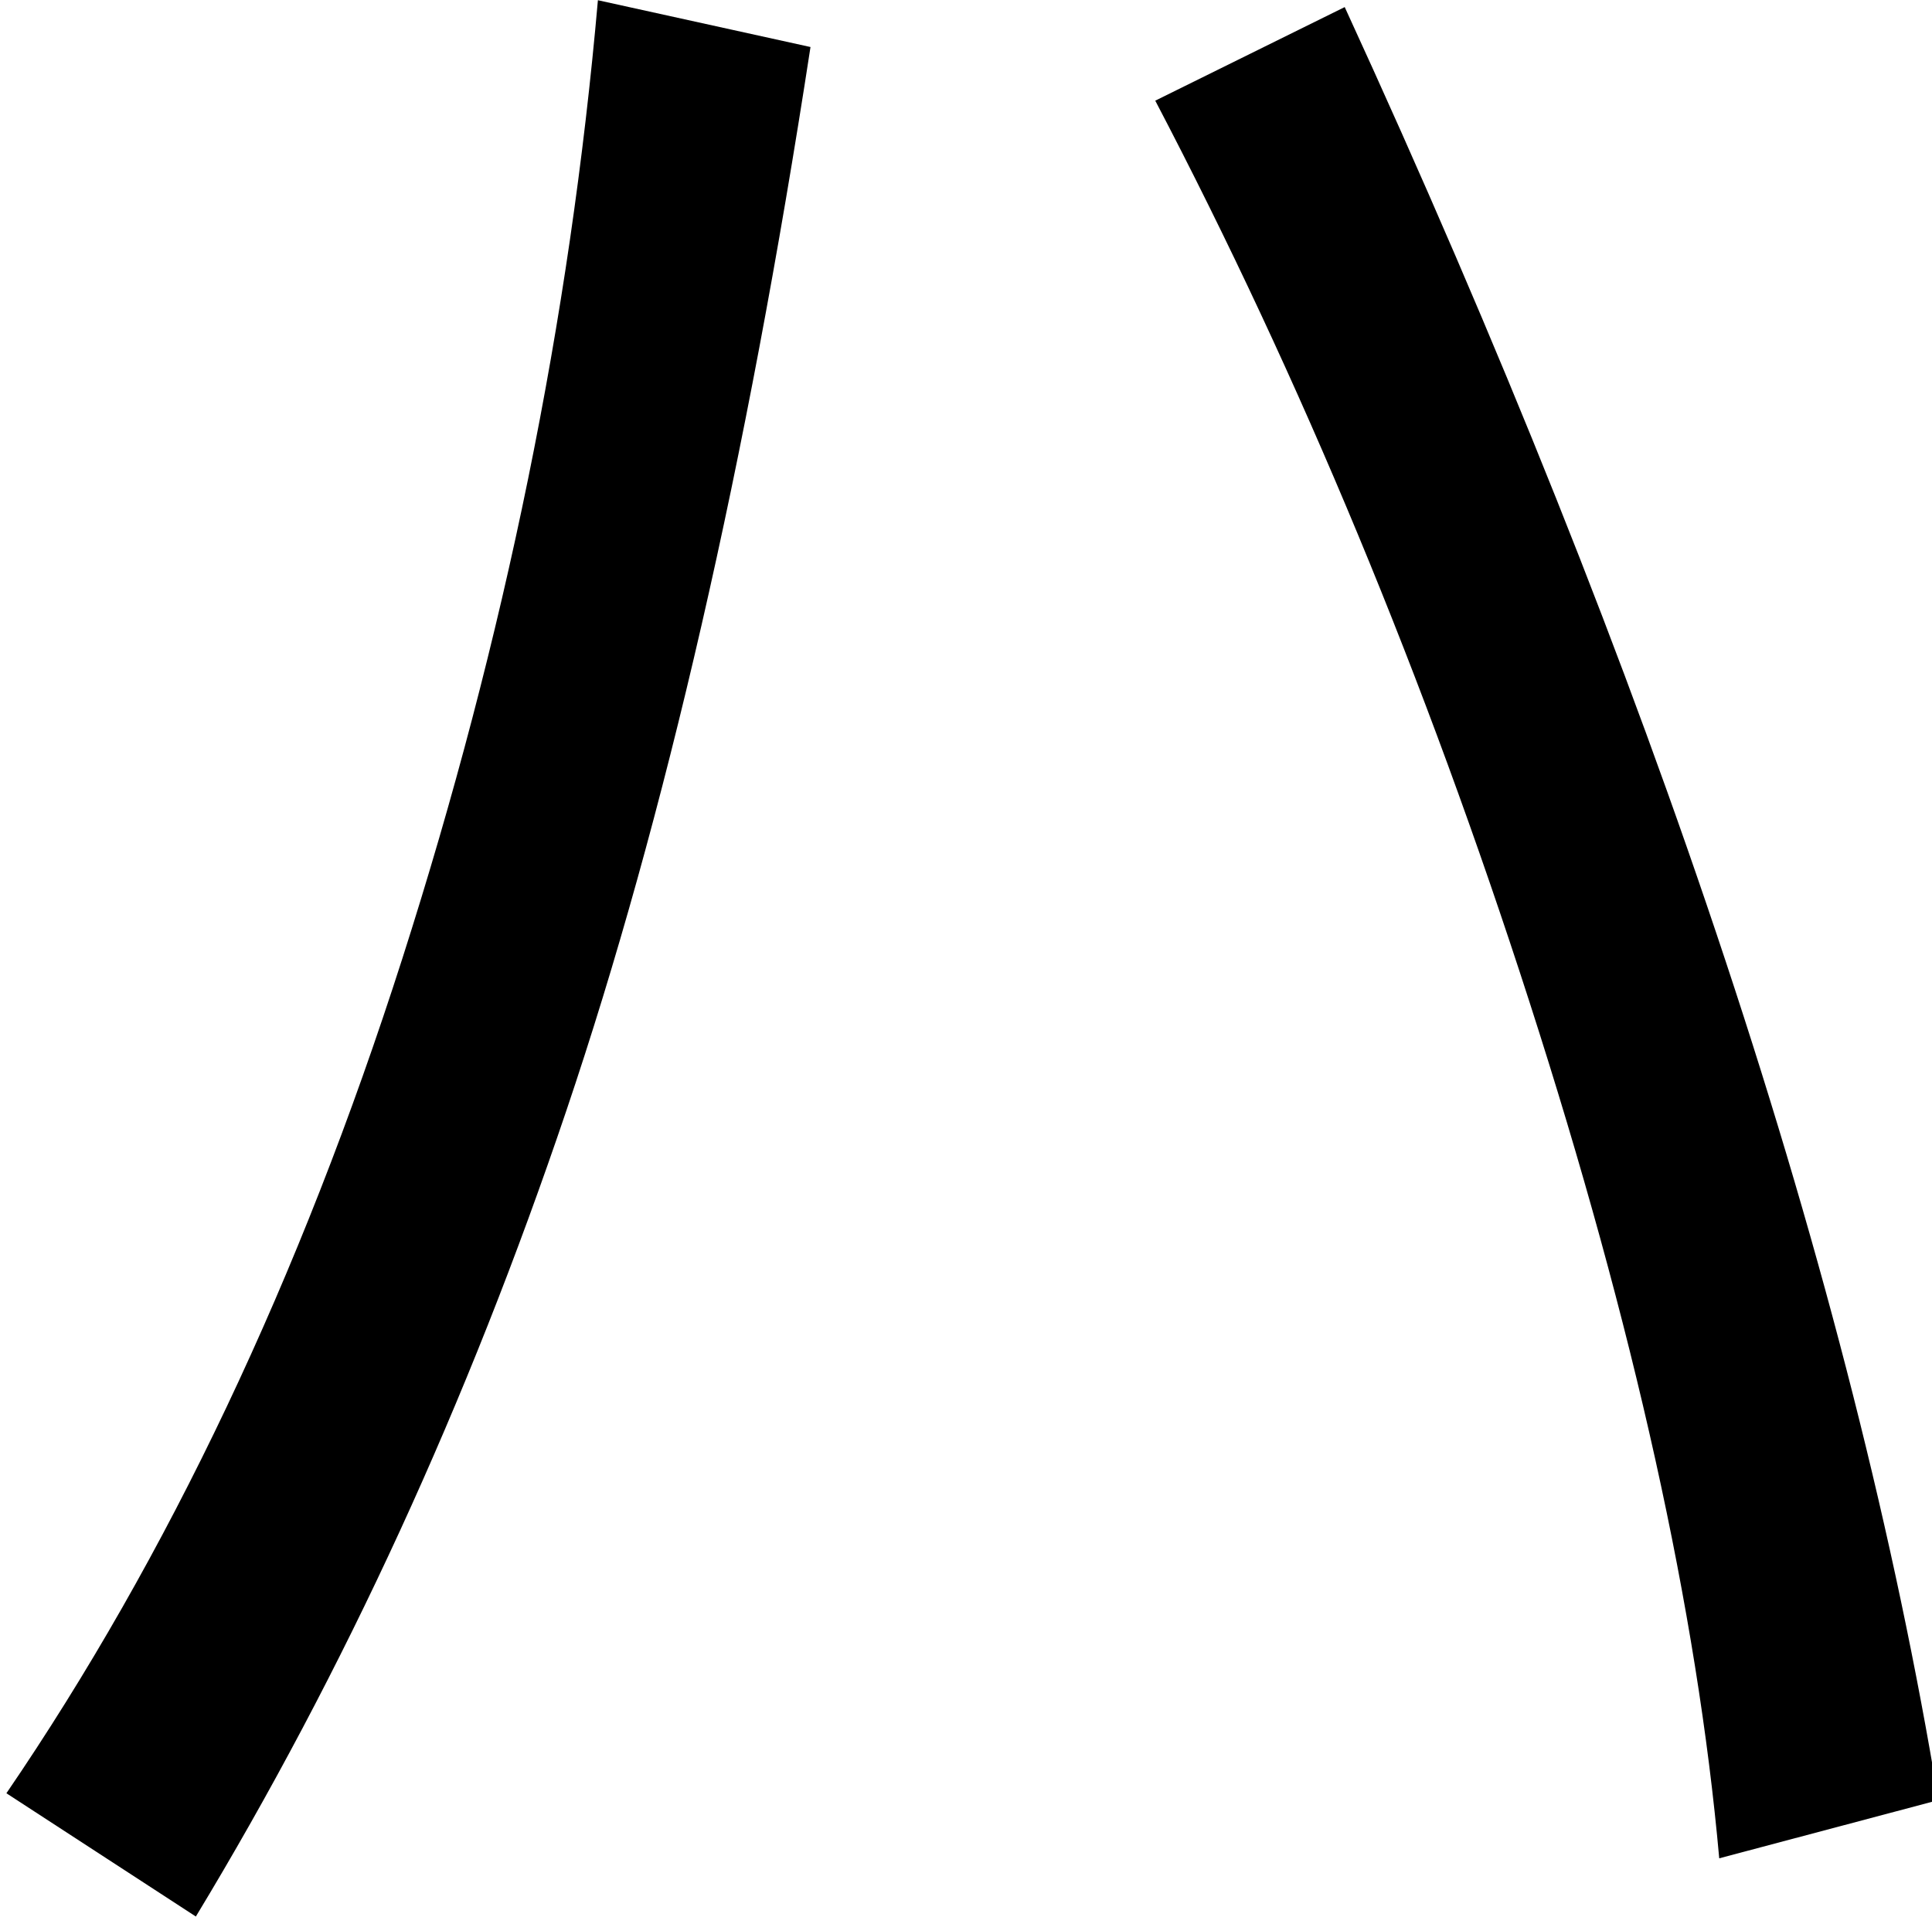
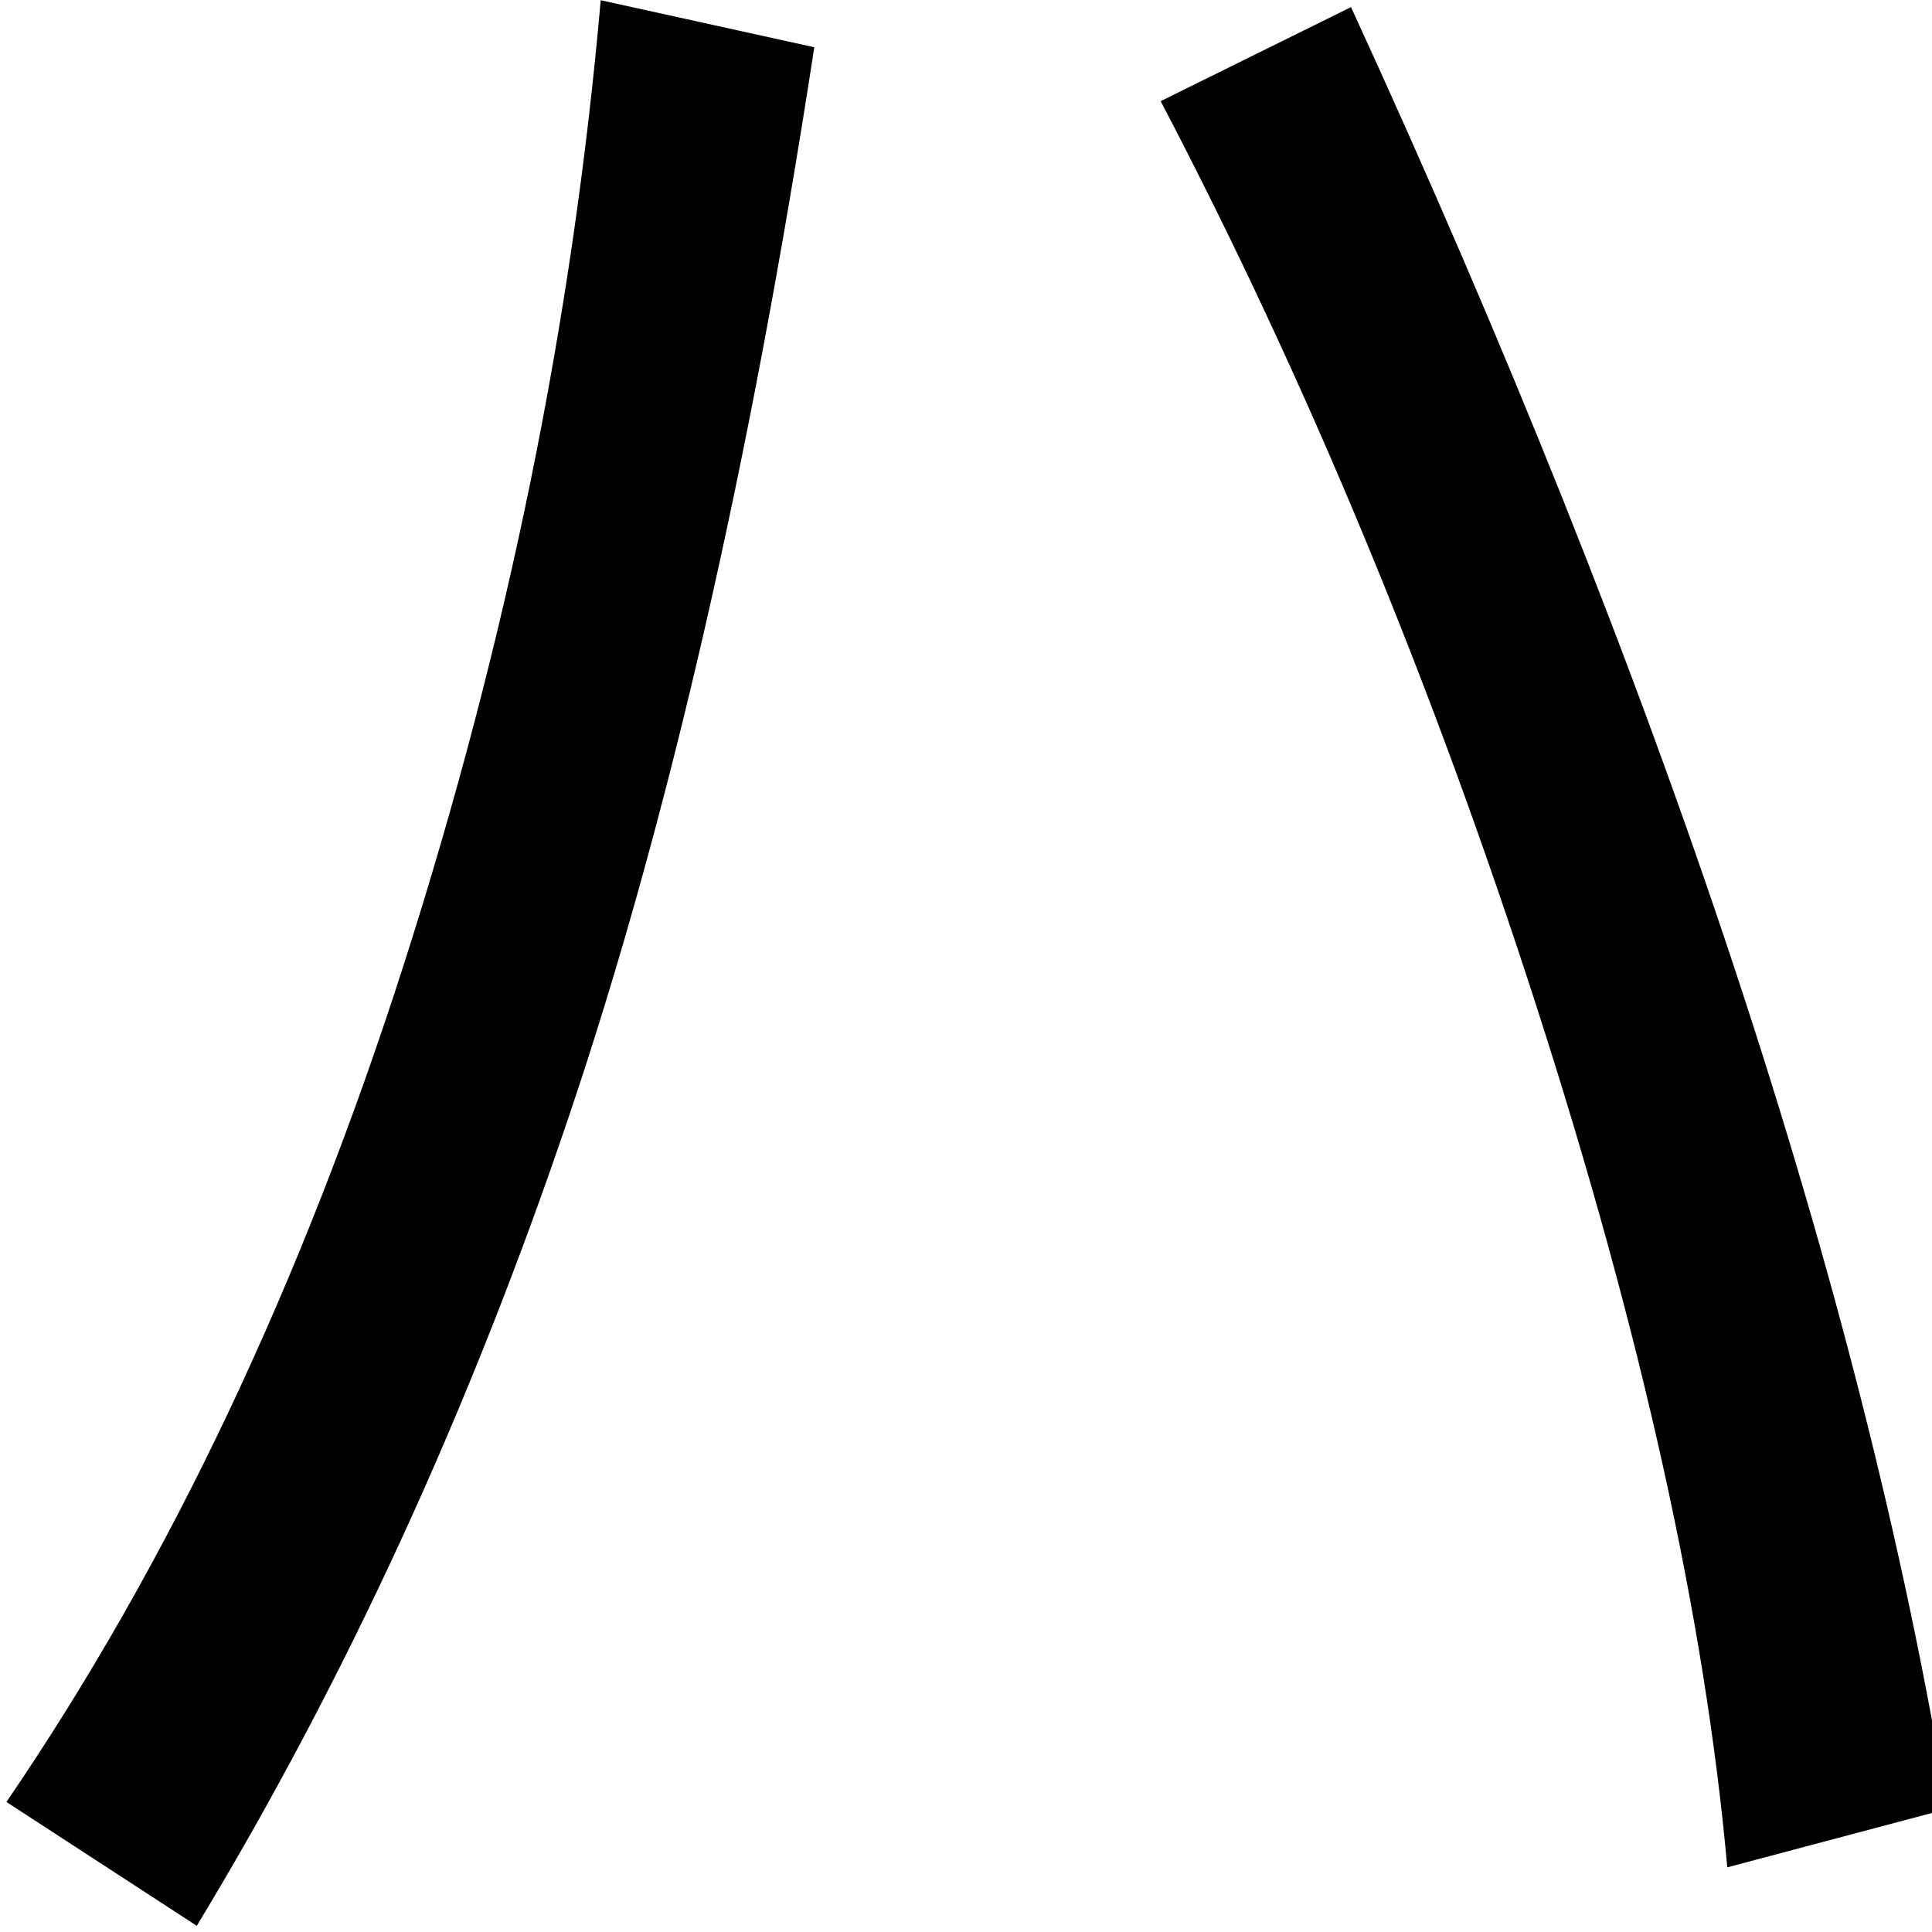
- <svg xmlns="http://www.w3.org/2000/svg" fill-opacity="1" color-rendering="auto" color-interpolation="auto" text-rendering="auto" stroke="black" stroke-linecap="square" stroke-miterlimit="10" shape-rendering="auto" stroke-opacity="1" fill="black" stroke-dasharray="none" font-weight="normal" stroke-width="1" font-family="'Dialog'" font-style="normal" stroke-linejoin="miter" font-size="12" stroke-dashoffset="0" image-rendering="auto" version="1.1" id="svg165">
+ <svg xmlns="http://www.w3.org/2000/svg" fill-opacity="1" color-rendering="auto" color-interpolation="auto" text-rendering="auto" stroke="black" stroke-linecap="square" stroke-miterlimit="10" shape-rendering="auto" stroke-opacity="1" fill="black" stroke-dasharray="none" font-weight="normal" stroke-width="1" font-family="'Dialog'" font-style="normal" stroke-linejoin="miter" font-size="12" stroke-dashoffset="0" image-rendering="auto" version="1.1" id="svg165" width="100%" height="100%" viewBox="0 0 100 100" preserveAspectRatio="xMidYMid meet">
  <defs id="genericDefs" />
  <g id="g163" transform="matrix(0.4073271,0,0,0.4221294,-8.087309,-66.71118)">
    <g id="g161">
      <path d="M 123.328,163.828 Q 111.094,240.75 92.18,294.82 73.266,348.891 44.859,394.172 L 20.672,378.984 Q 51.609,335.25 71.227,276.117 90.844,216.984 96.188,158.062 Z m 144,216 L 239.344,387 Q 235.125,341.438 215.156,281.602 195.188,221.766 167.344,170.438 l 24.187,-11.531 Q 250.875,283.5 267.328,379.828 Z" id="path159" style="stroke:none" />
    </g>
  </g>
</svg>
